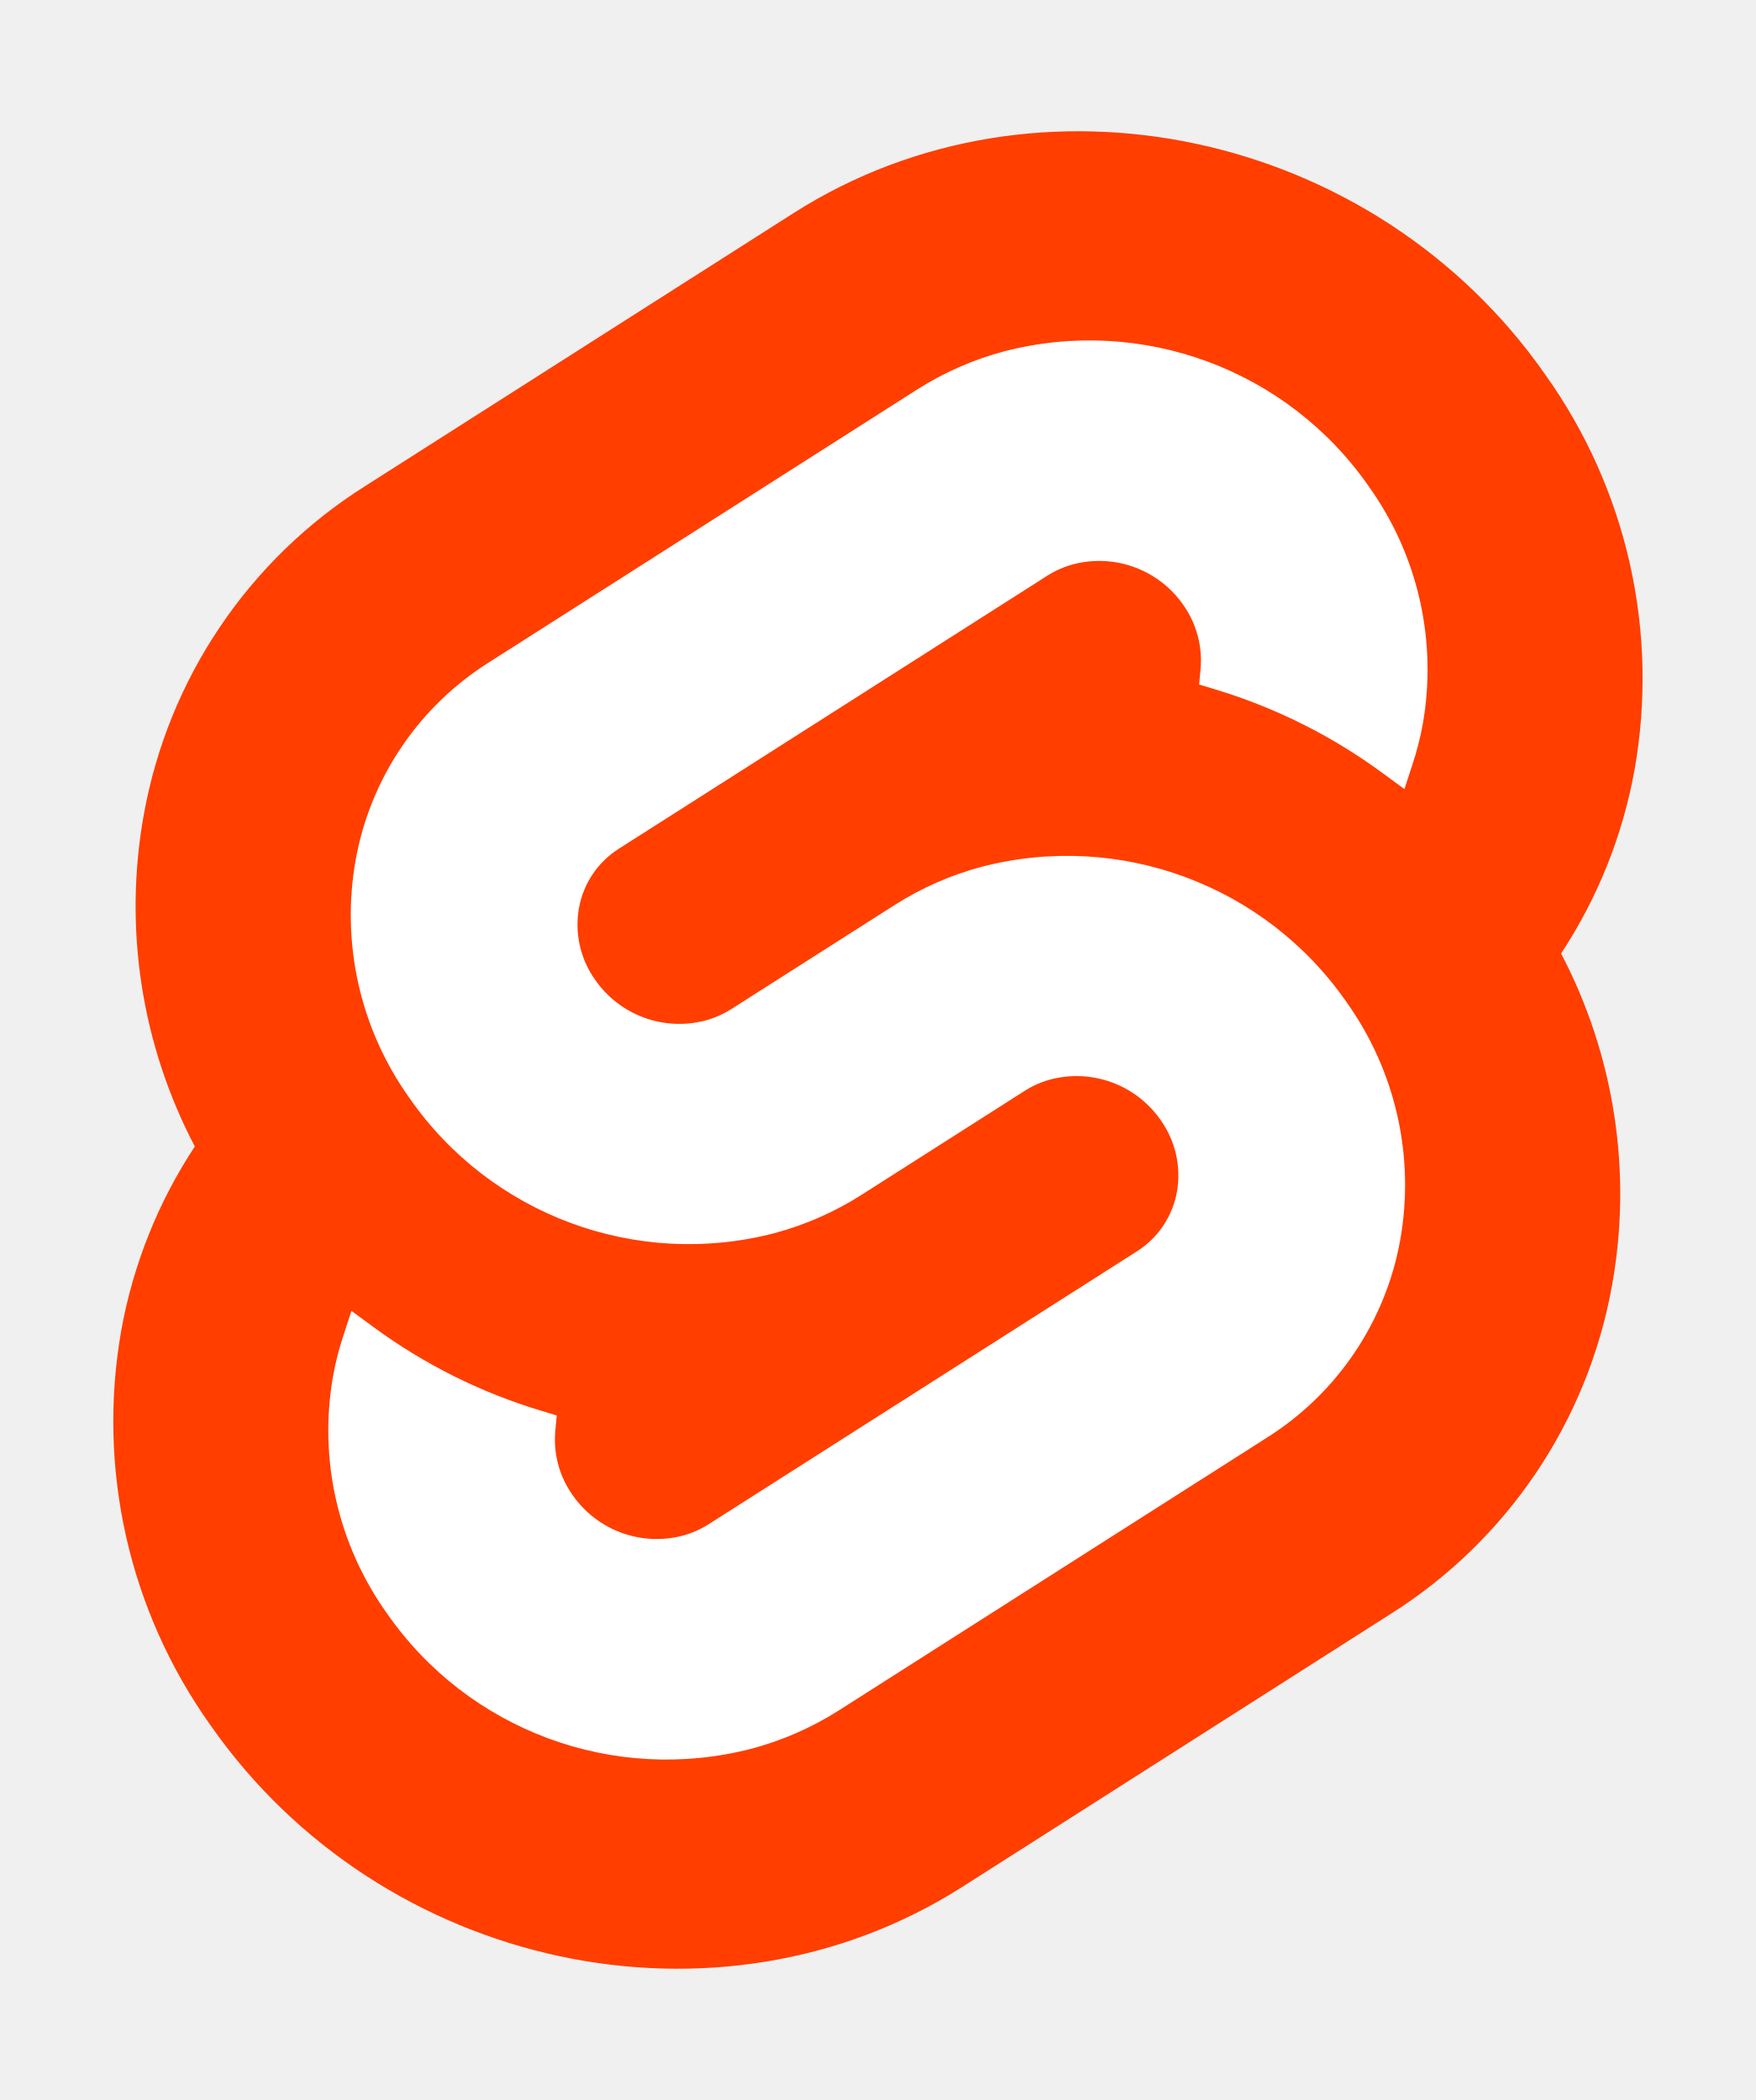
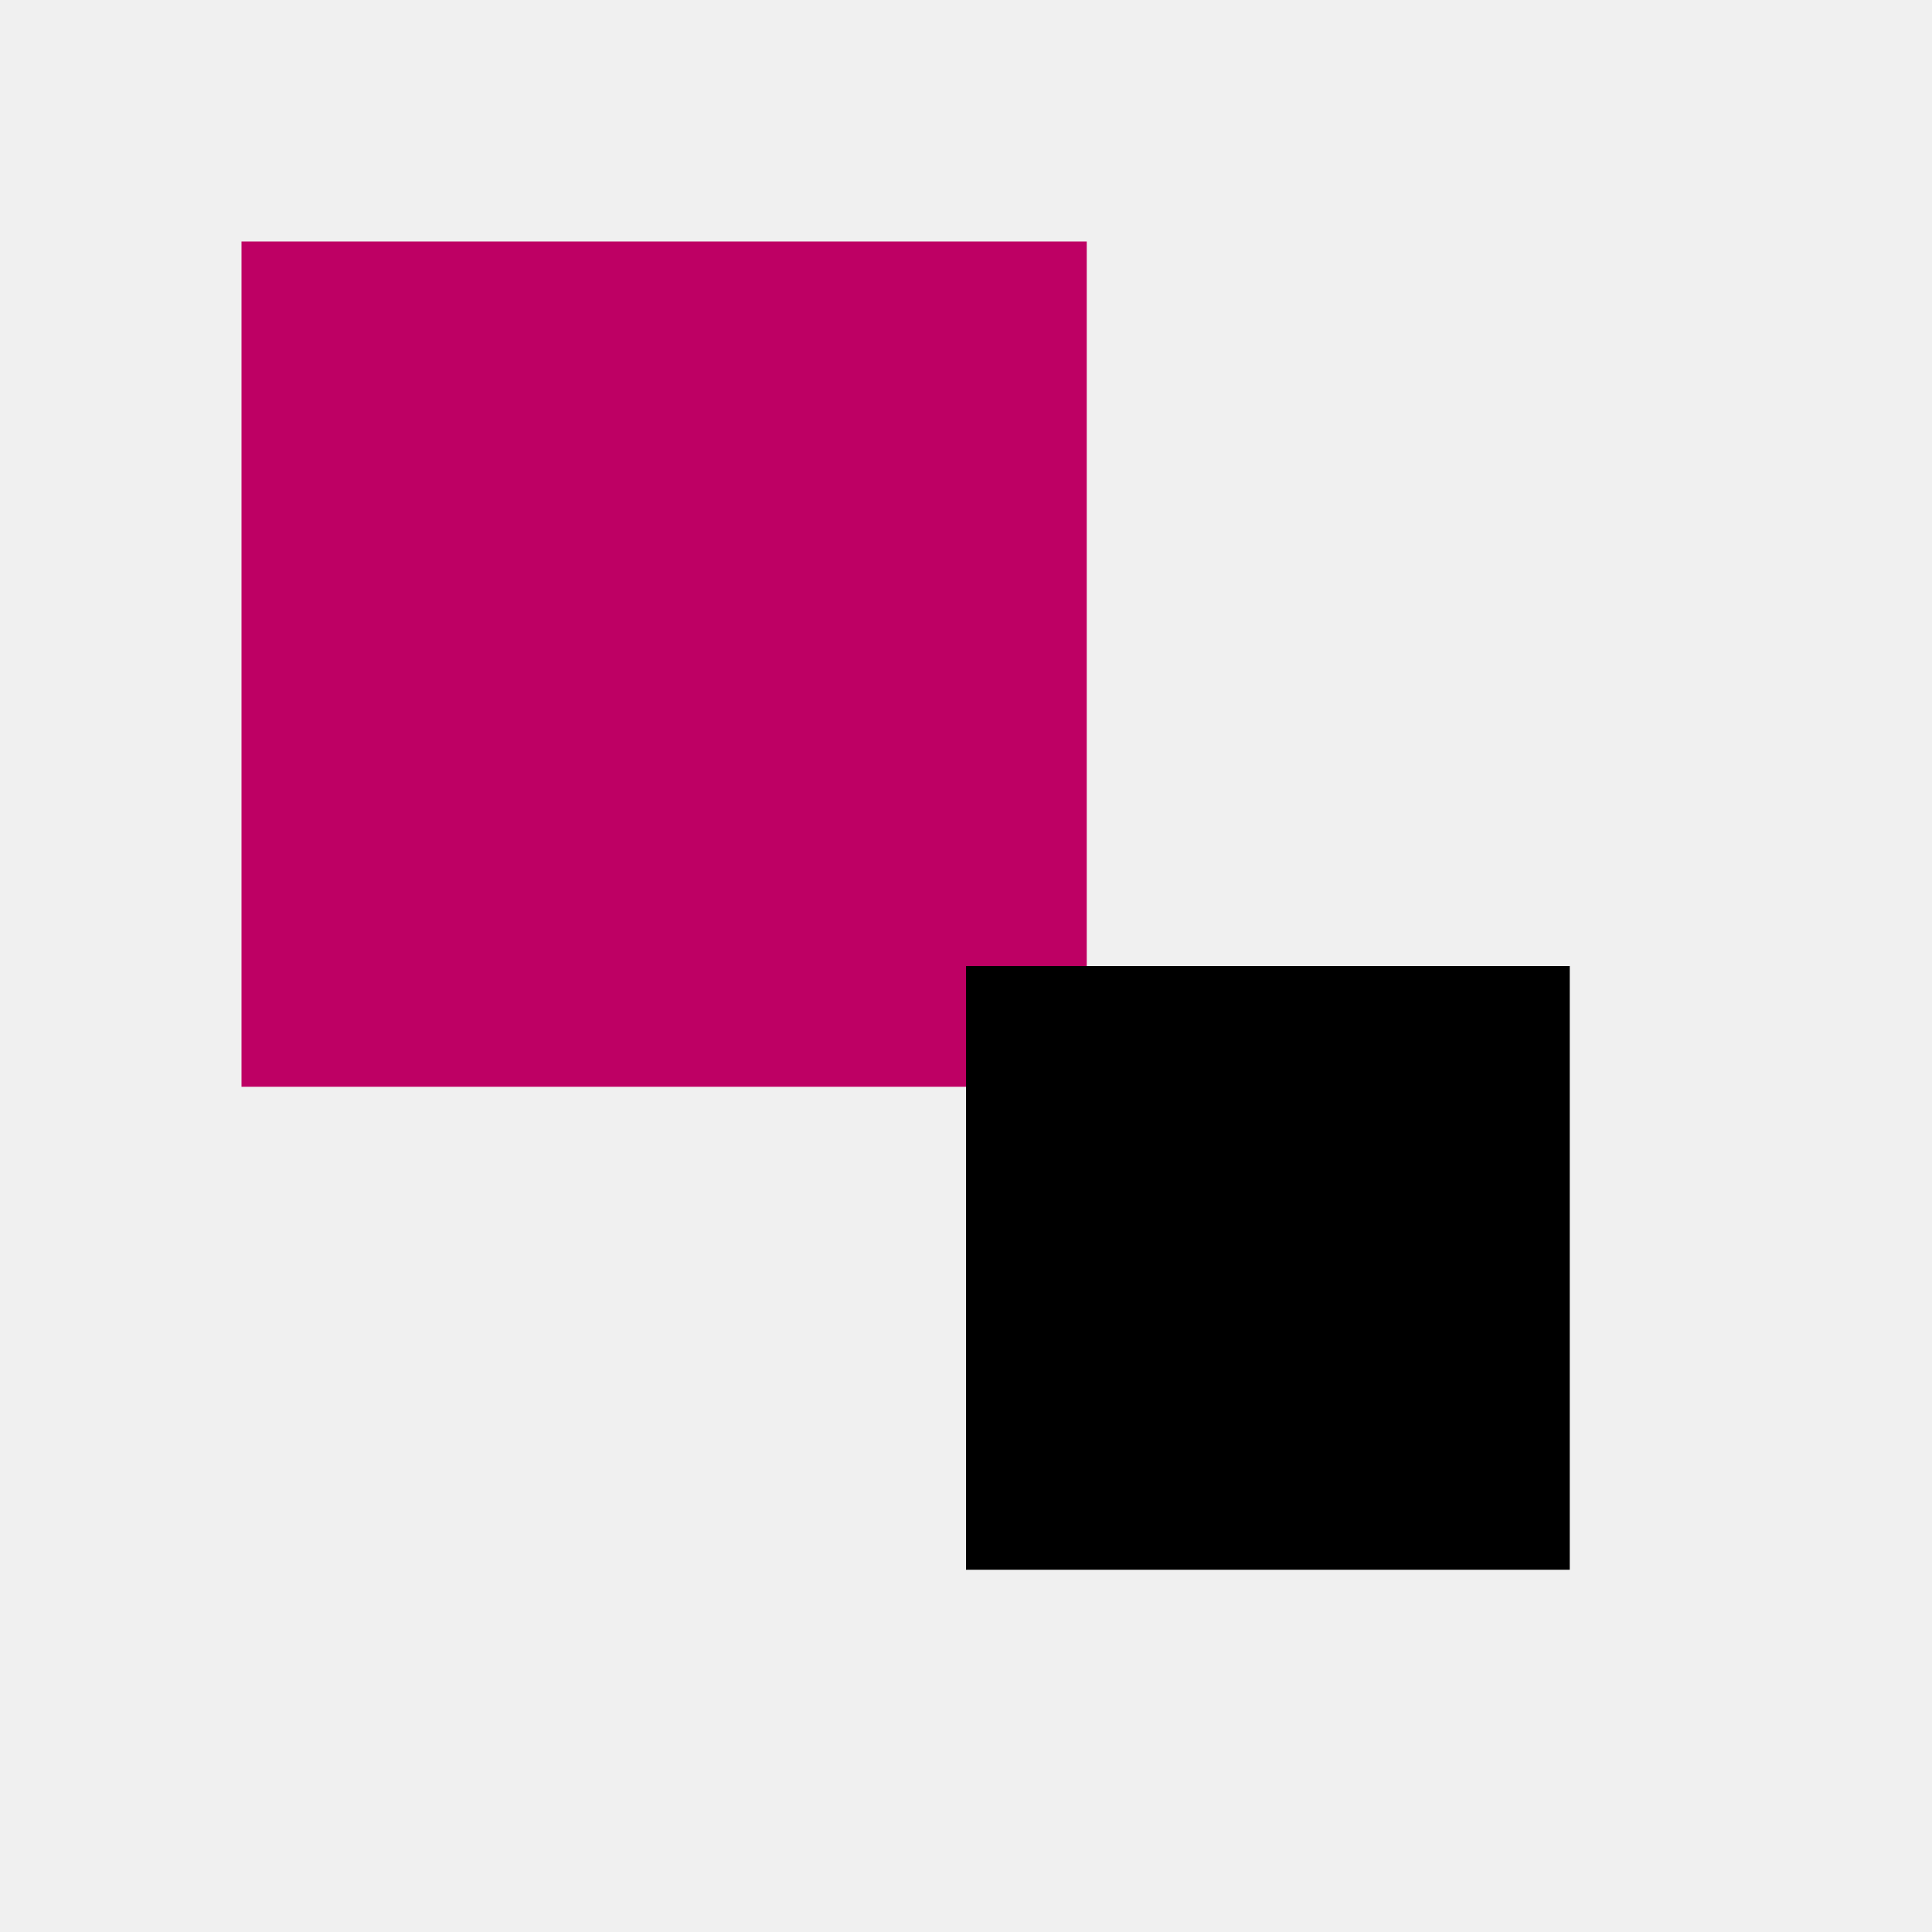
- <svg xmlns="http://www.w3.org/2000/svg" width="107" height="128" viewBox="0 0 107 128">
-   <path d="M94.157 22.819c-10.4-14.885-30.94-19.297-45.792-9.835L22.282 29.608A29.92 29.92 0 0 0 8.764 49.65a31.5 31.5 0 0 0 3.108 20.231 30 30 0 0 0-4.477 11.183 31.9 31.9 0 0 0 5.448 24.116c10.402 14.887 30.942 19.297 45.791 9.835l26.083-16.624A29.92 29.92 0 0 0 98.235 78.35a31.53 31.53 0 0 0-3.105-20.232 30 30 0 0 0 4.474-11.182 31.88 31.88 0 0 0-5.447-24.116" style="fill:#ff3e00" />
-   <path d="M45.817 106.582a20.72 20.72 0 0 1-22.237-8.243 19.17 19.17 0 0 1-3.277-14.503 18 18 0 0 1 .624-2.435l.49-1.498 1.337.981a33.6 33.6 0 0 0 10.203 5.098l.97.294-.09.968a5.85 5.85 0 0 0 1.052 3.878 6.24 6.24 0 0 0 6.695 2.485 5.8 5.8 0 0 0 1.603-.704L69.27 76.28a5.43 5.43 0 0 0 2.45-3.631 5.8 5.8 0 0 0-.987-4.371 6.24 6.24 0 0 0-6.698-2.487 5.7 5.7 0 0 0-1.6.704l-9.953 6.345a19 19 0 0 1-5.296 2.326 20.72 20.72 0 0 1-22.237-8.243 19.17 19.17 0 0 1-3.277-14.502 17.99 17.99 0 0 1 8.13-12.052l26.081-16.623a19 19 0 0 1 5.3-2.329 20.72 20.72 0 0 1 22.237 8.243 19.17 19.17 0 0 1 3.277 14.503 18 18 0 0 1-.624 2.435l-.49 1.498-1.337-.98a33.6 33.6 0 0 0-10.203-5.1l-.97-.294.09-.968a5.86 5.86 0 0 0-1.052-3.878 6.24 6.24 0 0 0-6.696-2.485 5.8 5.8 0 0 0-1.602.704L37.73 51.72a5.42 5.42 0 0 0-2.449 3.63 5.79 5.79 0 0 0 .986 4.372 6.24 6.24 0 0 0 6.698 2.486 5.8 5.8 0 0 0 1.602-.704l9.952-6.342a19 19 0 0 1 5.295-2.328 20.72 20.72 0 0 1 22.237 8.242 19.17 19.17 0 0 1 3.277 14.503 18 18 0 0 1-8.13 12.053l-26.081 16.622a19 19 0 0 1-5.3 2.328" style="fill:#fff" />
+ <svg xmlns="http://www.w3.org/2000/svg" viewBox="0 0 32 32">
+   <rect width="32" height="32" fill="#f0f0f0" />
+   <rect x="4" y="4" width="14" height="14" fill="#be0064" />
+   <rect x="16" y="16" width="10" height="10" fill="#000000" />
</svg>
